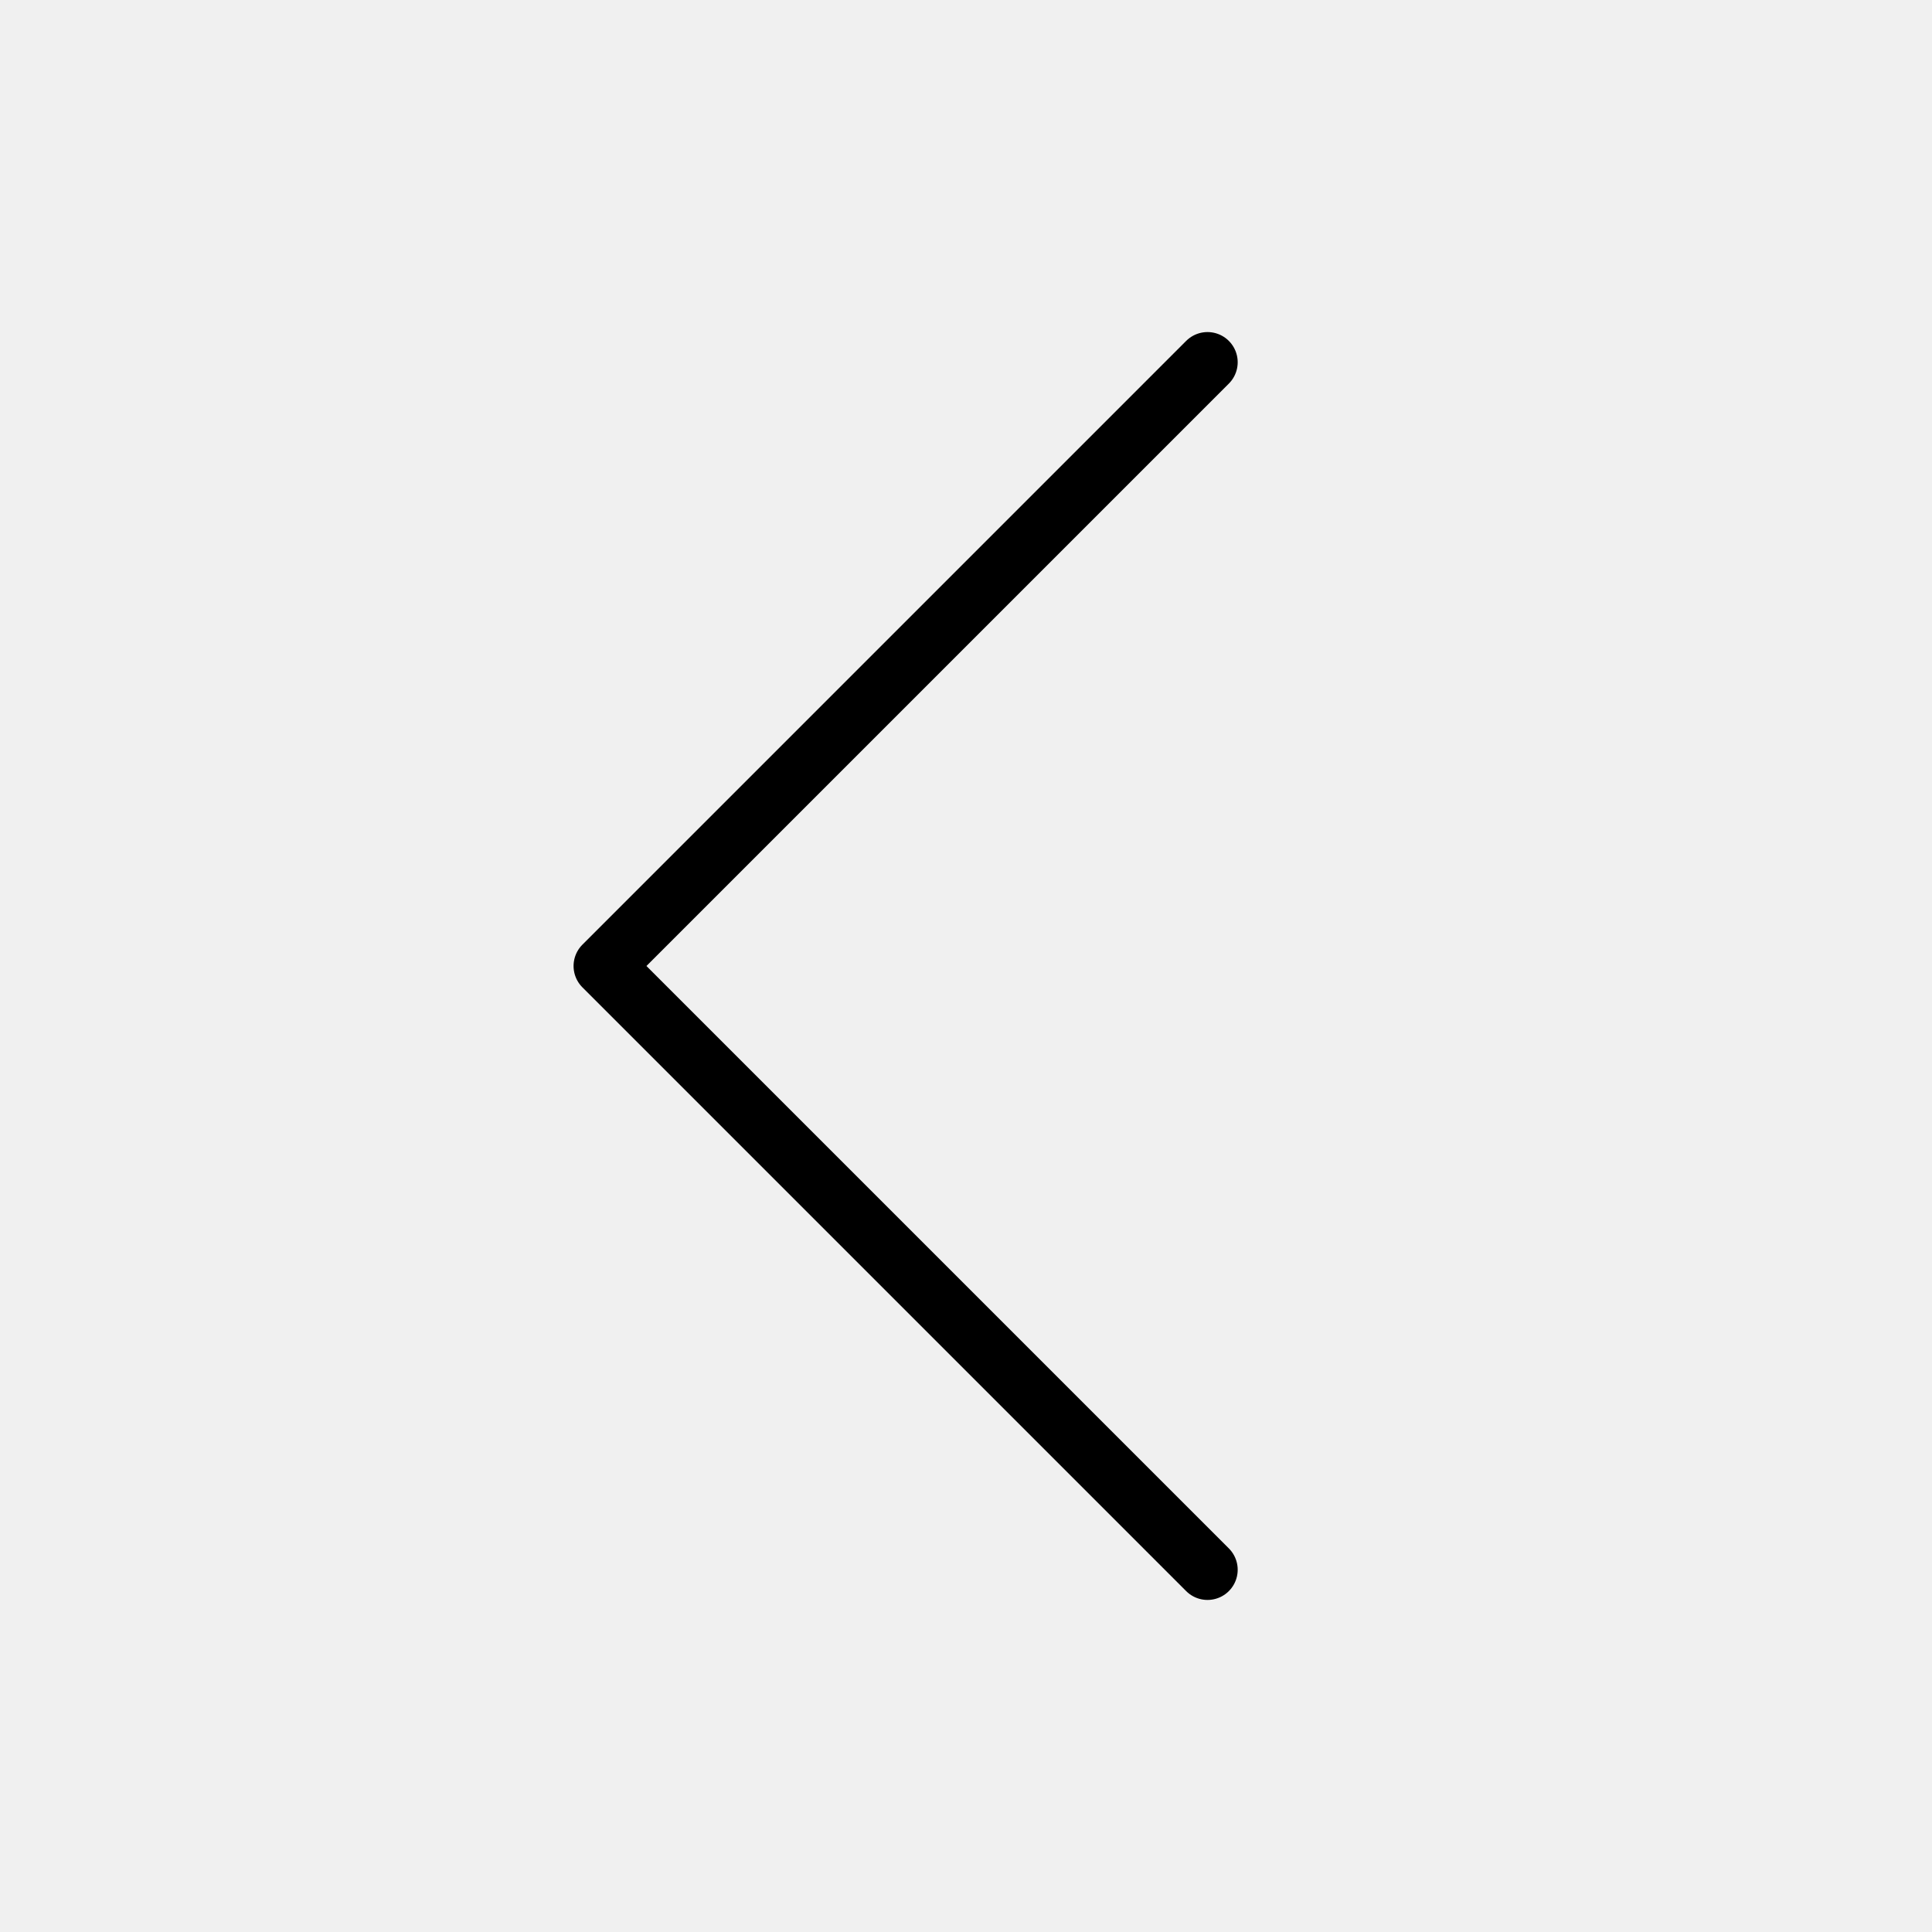
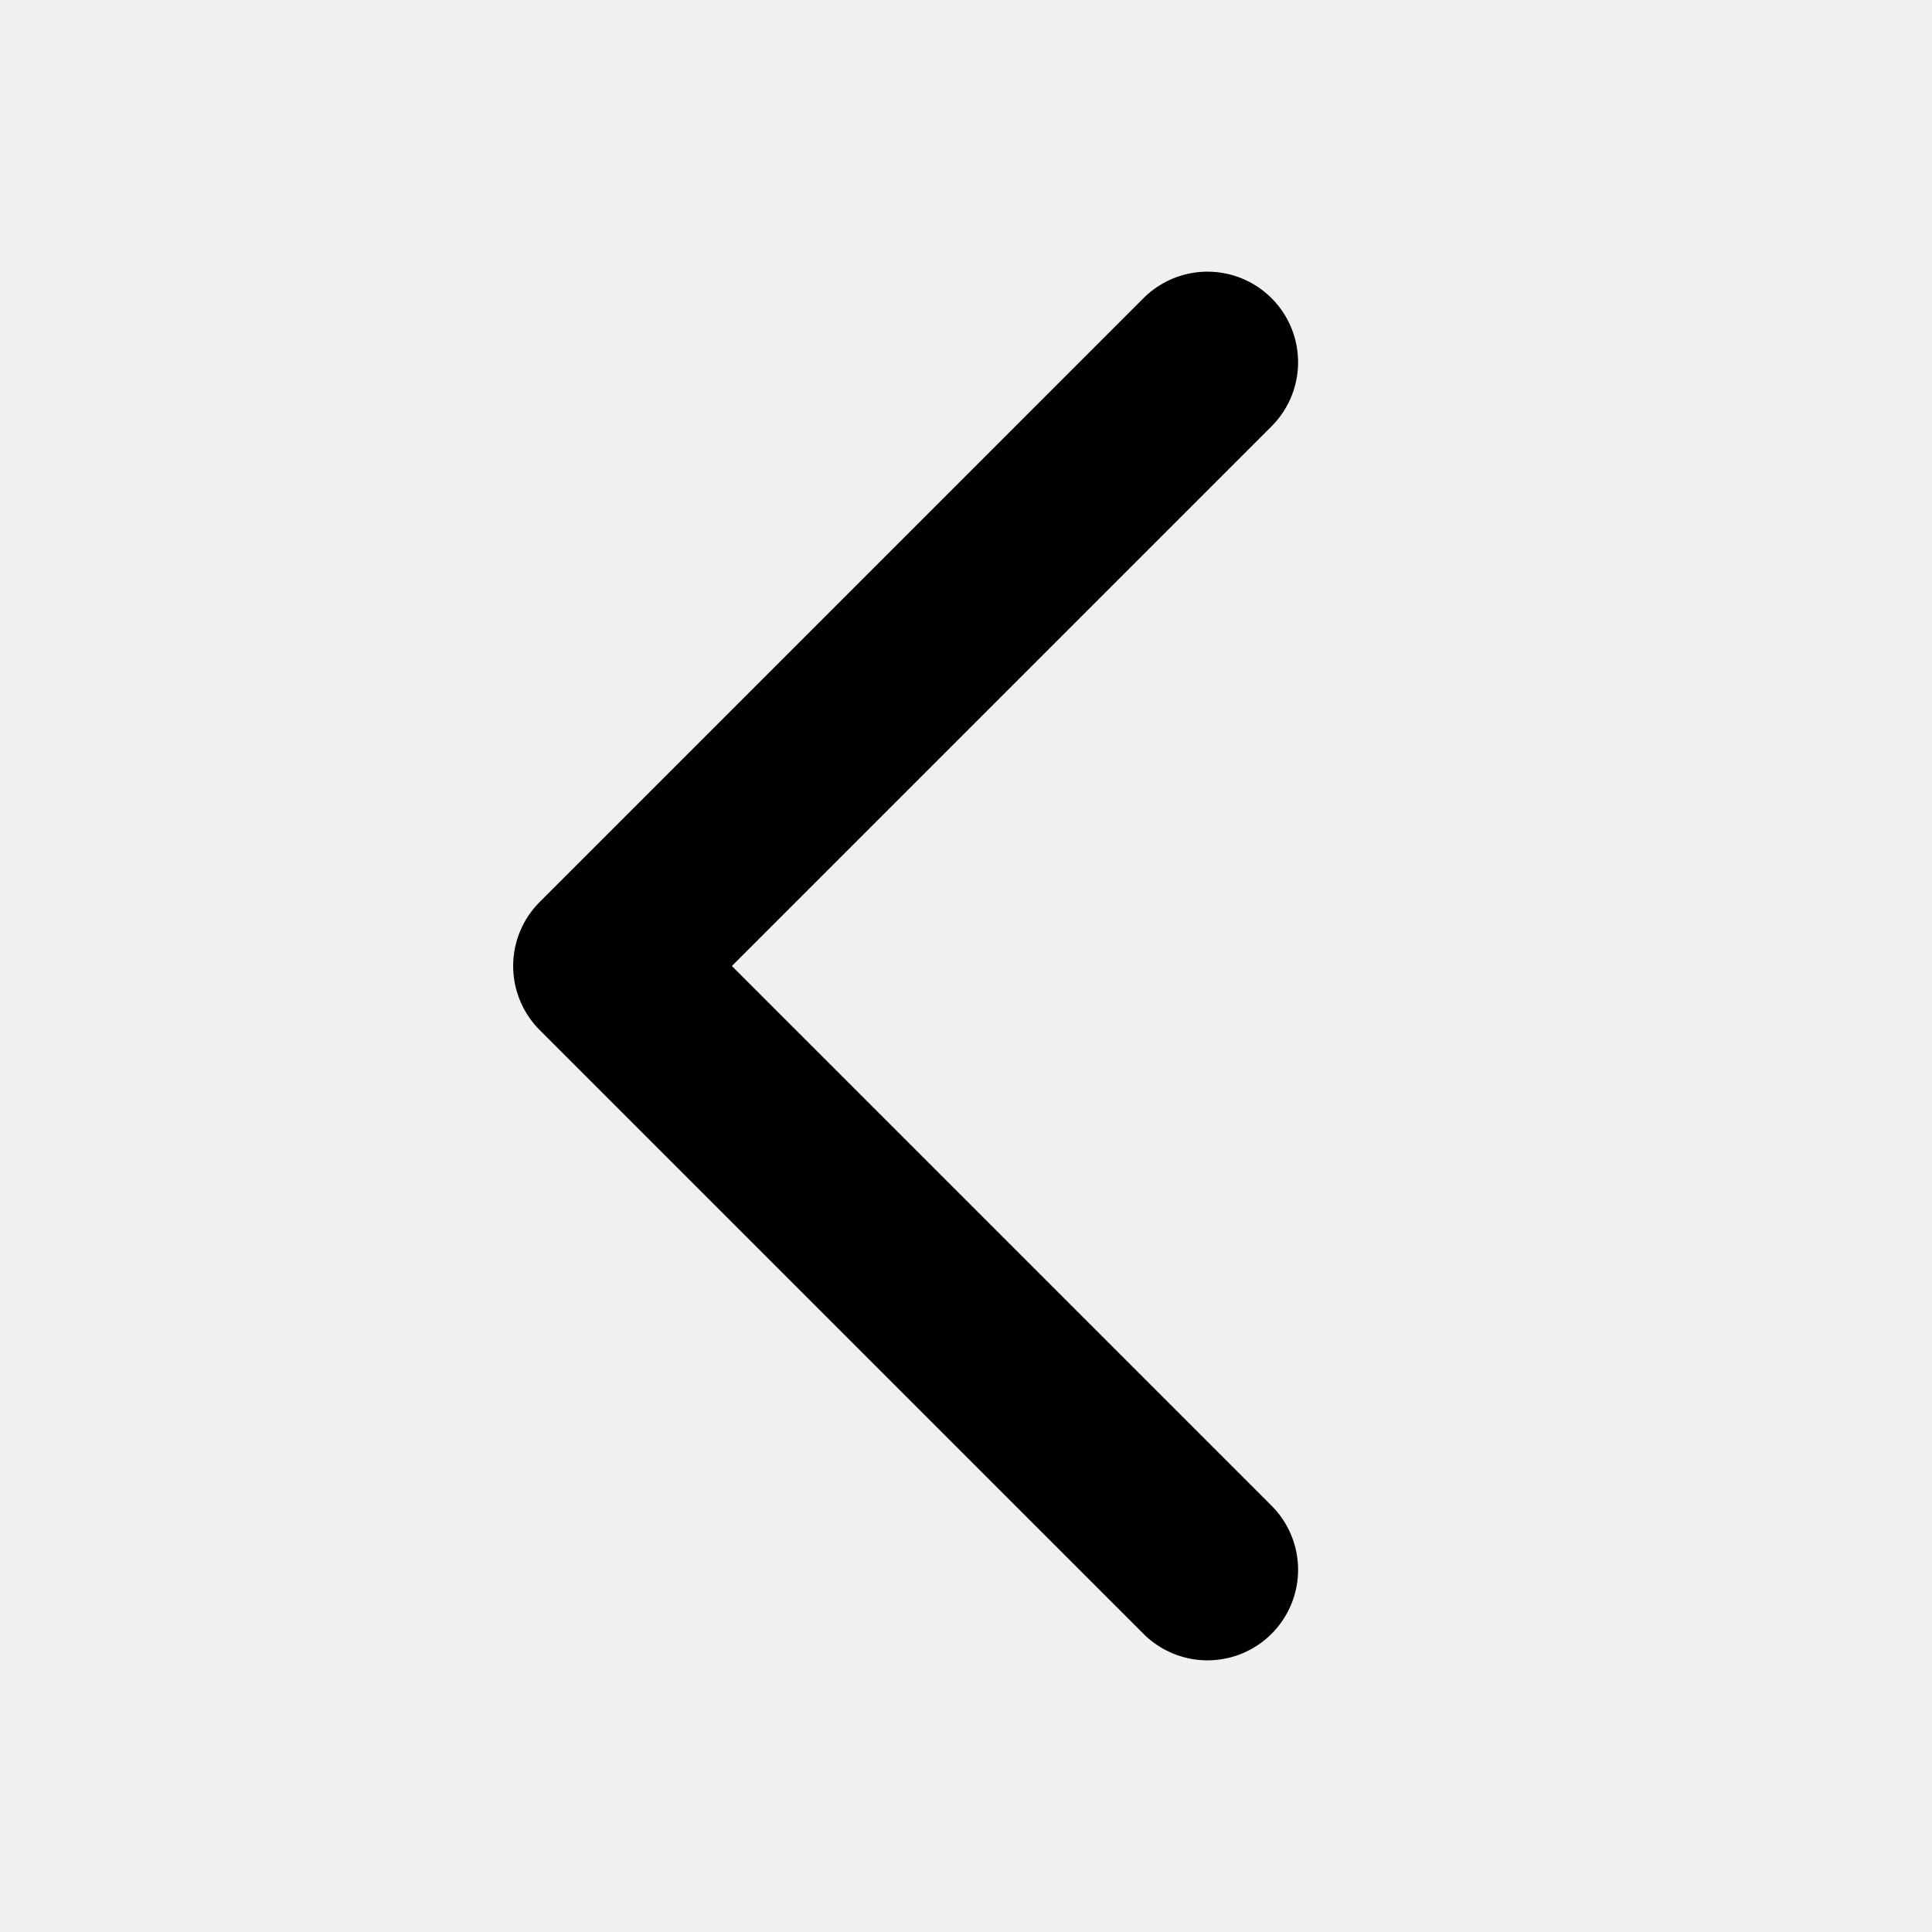
- <svg xmlns="http://www.w3.org/2000/svg" width="24" height="24" viewBox="0 0 24 24" fill="none">
-   <g clip-path="url(#clip0_514_402)">
-     <path d="M15 19.5L7.5 12L15 4.5" stroke="currentColor" stroke-width="0.75" stroke-linecap="round" stroke-linejoin="round" />
+ <svg xmlns="http://www.w3.org/2000/svg" width="100%" height="100%" viewBox="0 0 18 18" fill="none">
+   <g clip-path="url(#clip0_1535_2434)">
+     <path d="M11.25 14.625L5.625 9L11.25 3.375" stroke="currentColor" stroke-width="1.688" stroke-linecap="round" stroke-linejoin="round" />
  </g>
  <defs>
-     <clipPath id="clip0_514_402">
-       <rect width="24" height="24" fill="white" />
+     <clipPath id="clip0_1535_2434">
+       <rect width="18" height="18" fill="white" />
    </clipPath>
  </defs>
</svg>
